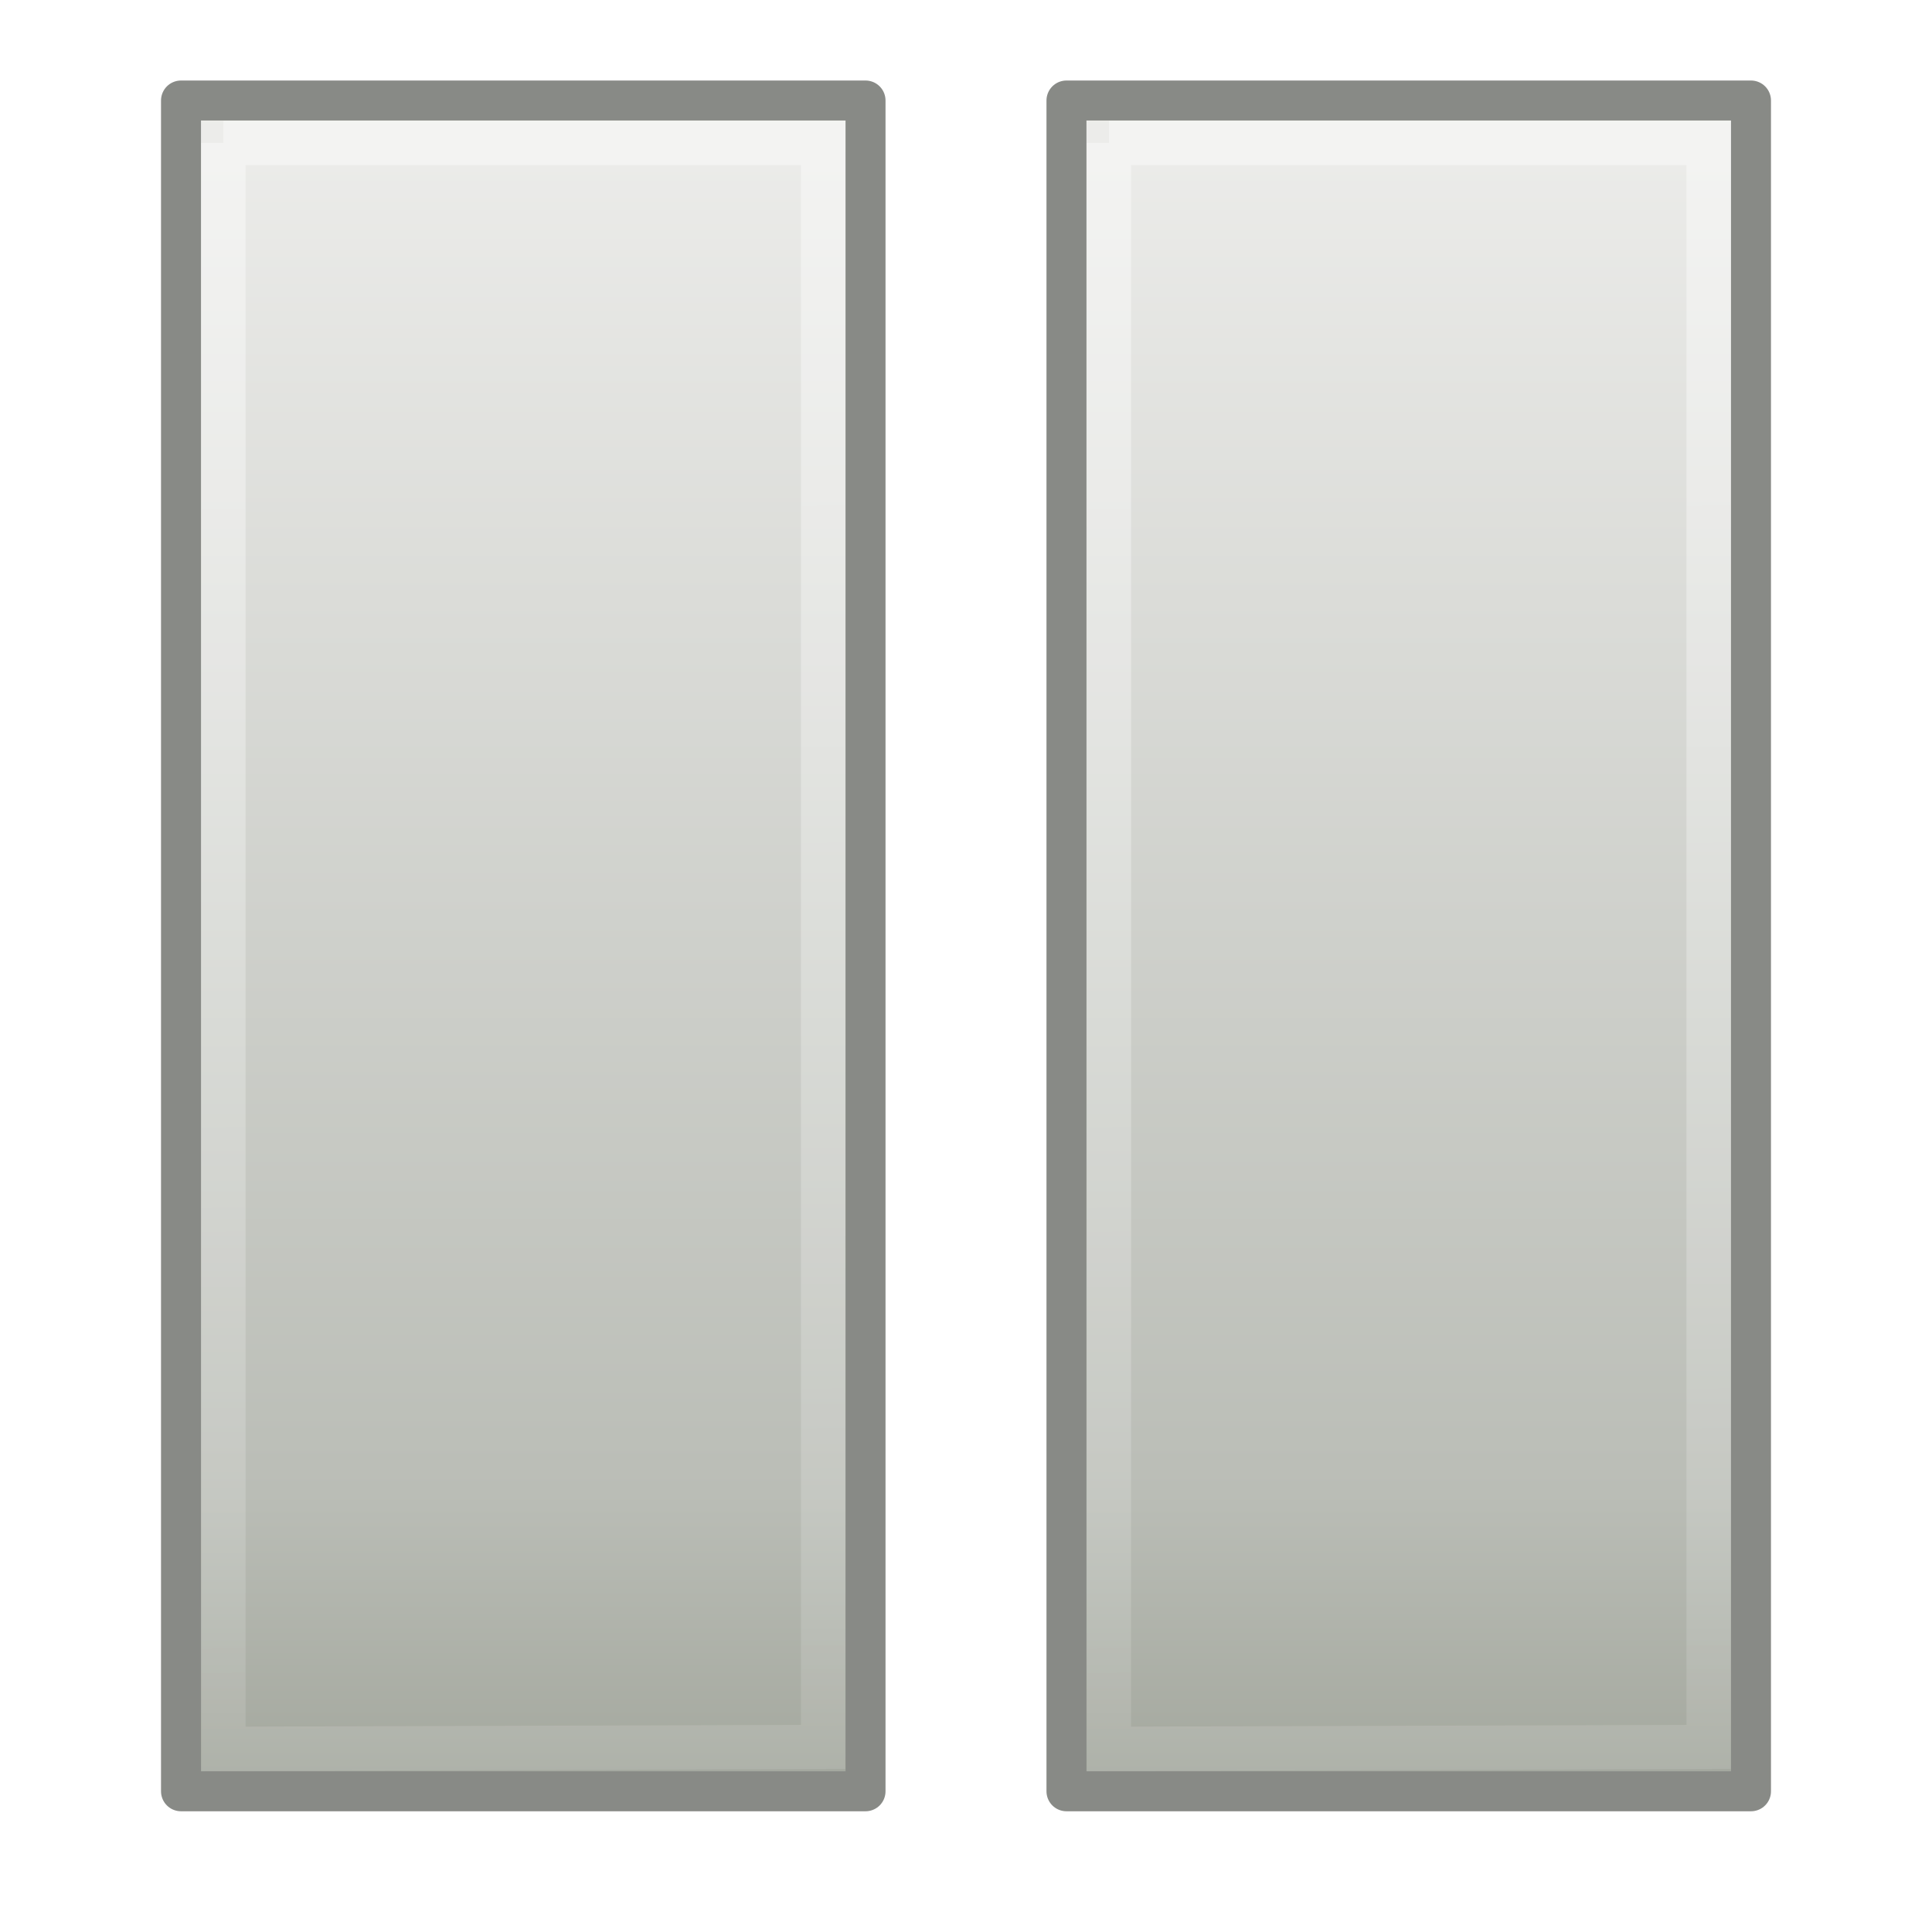
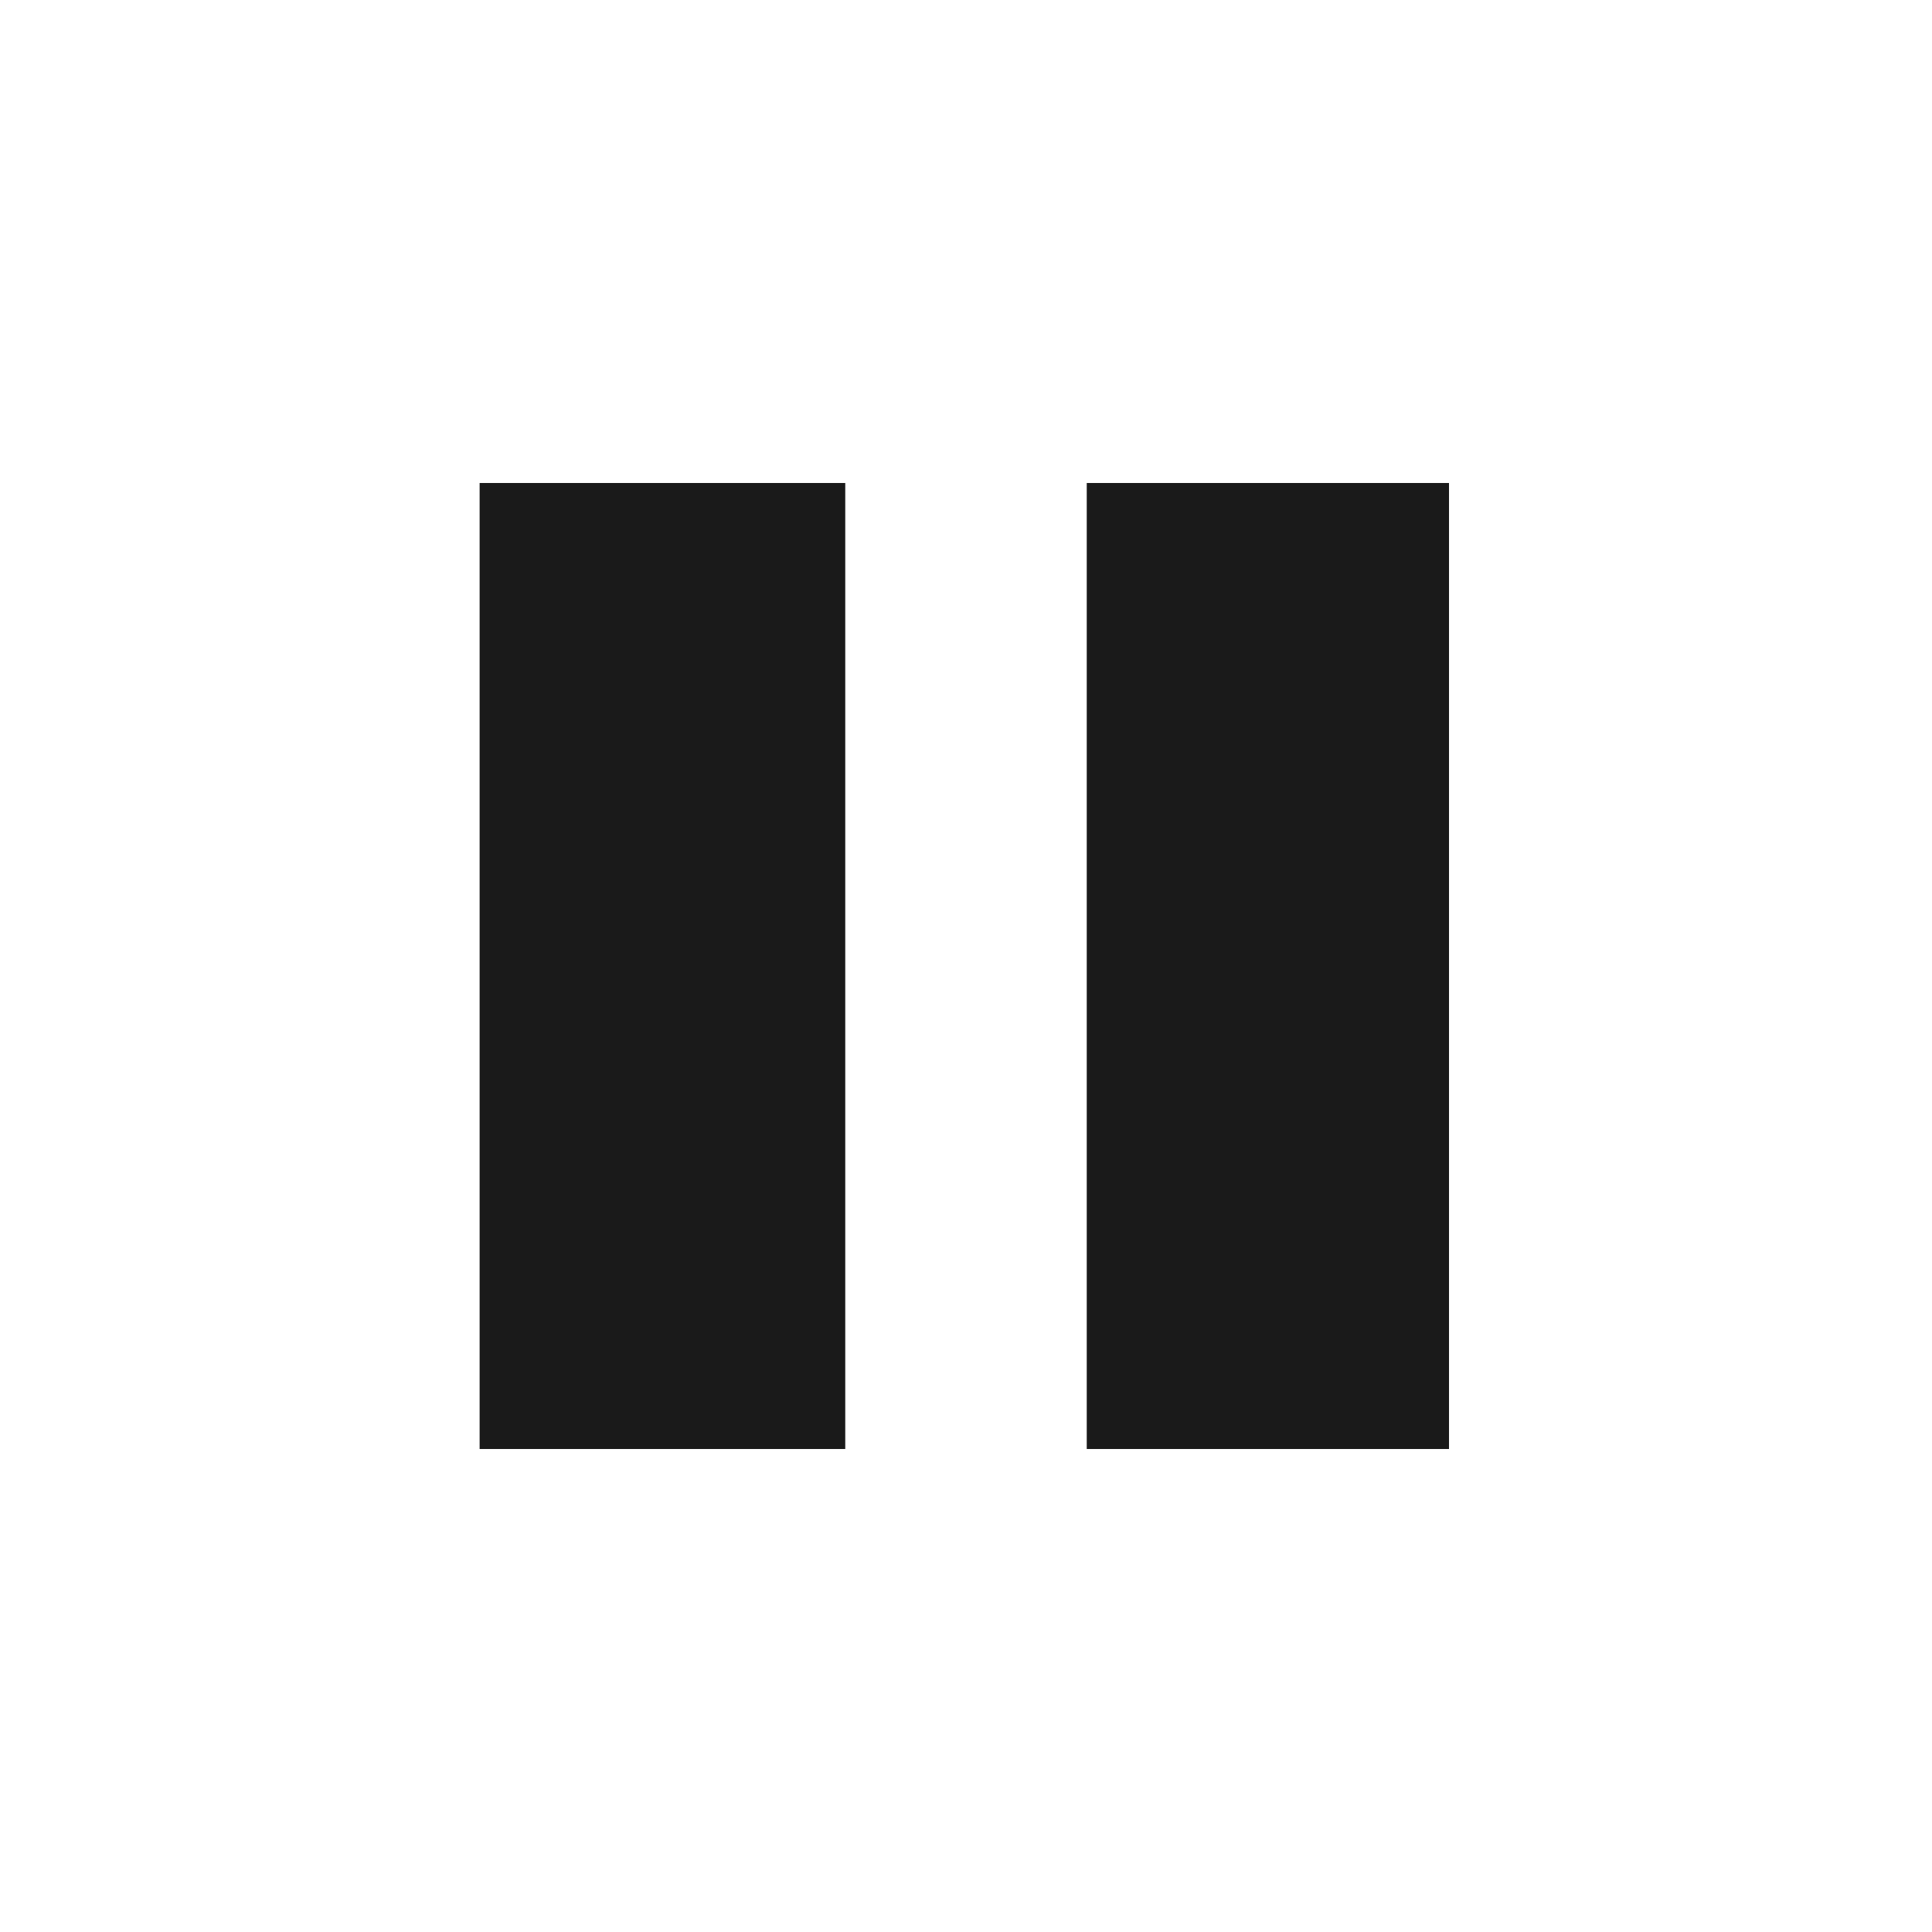
- <svg xmlns="http://www.w3.org/2000/svg" xmlns:xlink="http://www.w3.org/1999/xlink" id="svg2436" height="48" width="48" version="1.1">
-   <defs id="defs2438">
-     <linearGradient id="linearGradient6403">
-       <stop id="stop6405" style="stop-color:#eeeeec" offset="0" />
-       <stop id="stop6407" style="stop-color:#babdb6" offset=".816" />
-       <stop id="stop6409" style="stop-color:#a1a59b" offset="1" />
-     </linearGradient>
-     <linearGradient id="linearGradient2484" y2="44.971" xlink:href="#linearGradient6403" gradientUnits="userSpaceOnUse" x2="12.35" gradientTransform="matrix(1.0426 0 0 1.026 22.124 -1.1239)" y1="3.045" x1="12.35" />
-     <linearGradient id="linearGradient2481" y2="57.841" xlink:href="#linearGradient2782" gradientUnits="userSpaceOnUse" x2="10.728" gradientTransform="matrix(1.0408 0 0 1.0332 20.49 -1.5778)" y1="9.966" x1="10.44" />
-     <linearGradient id="linearGradient2474" y2="44.971" xlink:href="#linearGradient6403" gradientUnits="userSpaceOnUse" x2="12.35" gradientTransform="matrix(1.0426 0 0 1.026 .12373 -1.1239)" y1="3.045" x1="12.35" />
-     <linearGradient id="linearGradient2782">
-       <stop id="stop2784" style="stop-color:#fff" offset="0" />
-       <stop id="stop2786" style="stop-color:#fff;stop-opacity:0" offset="1" />
-     </linearGradient>
-     <linearGradient id="linearGradient2471" y2="57.841" xlink:href="#linearGradient2782" gradientUnits="userSpaceOnUse" x2="10.728" gradientTransform="matrix(1.0408 0 0 1.0332 -1.5096 -1.5778)" y1="9.966" x1="10.44" />
-   </defs>
+ <svg xmlns="http://www.w3.org/2000/svg" width="32" height="32" id="svg4150" version="1.1" viewBox="0 0 32 32">
+   <defs id="defs4152" />
  <g id="layer1">
-     <path id="path2645" style="stroke-linejoin:round;fill-rule:evenodd;stroke:#888a86;stroke-linecap:round;stroke-width:.993;fill:url(#linearGradient2484)" d="m26.496 2.497v42.007h17.007v-42.007h-17.007z" />
-     <path id="path2647" style="opacity:.4;stroke-opacity:.973;stroke:url(#linearGradient2481);stroke-linecap:round;stroke-width:1.101;fill:none" d="m27.551 3.551v39.899l14.899-0.047v-39.851h-14.899z" />
-     <path id="path7449" style="stroke-linejoin:round;fill-rule:evenodd;stroke:#888a86;stroke-linecap:round;stroke-width:.993;fill:url(#linearGradient2474)" d="m4.497 2.497v42.007h17.007v-42.007h-17.007z" />
-     <path id="path7453" style="opacity:.4;stroke-opacity:.973;stroke:url(#linearGradient2471);stroke-linecap:round;stroke-width:1.101;fill:none" d="m5.551 3.551v39.899l14.899-0.047v-39.851h-14.899z" />
+     <g id="g7357" transform="translate(-2,0)" style="fill:#1a1a1a">
+       <rect y="8" x="9.944" height="16" width="6.056" id="rect7353" style="opacity:1;fill:#1a1a1a;fill-opacity:1;fill-rule:nonzero;stroke:none;stroke-width:2;stroke-linecap:round;stroke-linejoin:miter;stroke-miterlimit:4;stroke-dasharray:none;stroke-dashoffset:0;stroke-opacity:1" />
+       <rect y="8" x="20" height="16" width="6" id="rect7355" style="opacity:1;fill:#1a1a1a;fill-opacity:1;fill-rule:nonzero;stroke:none;stroke-width:2;stroke-linecap:round;stroke-linejoin:miter;stroke-miterlimit:4;stroke-dasharray:none;stroke-dashoffset:0;stroke-opacity:1" />
+     </g>
  </g>
</svg>
